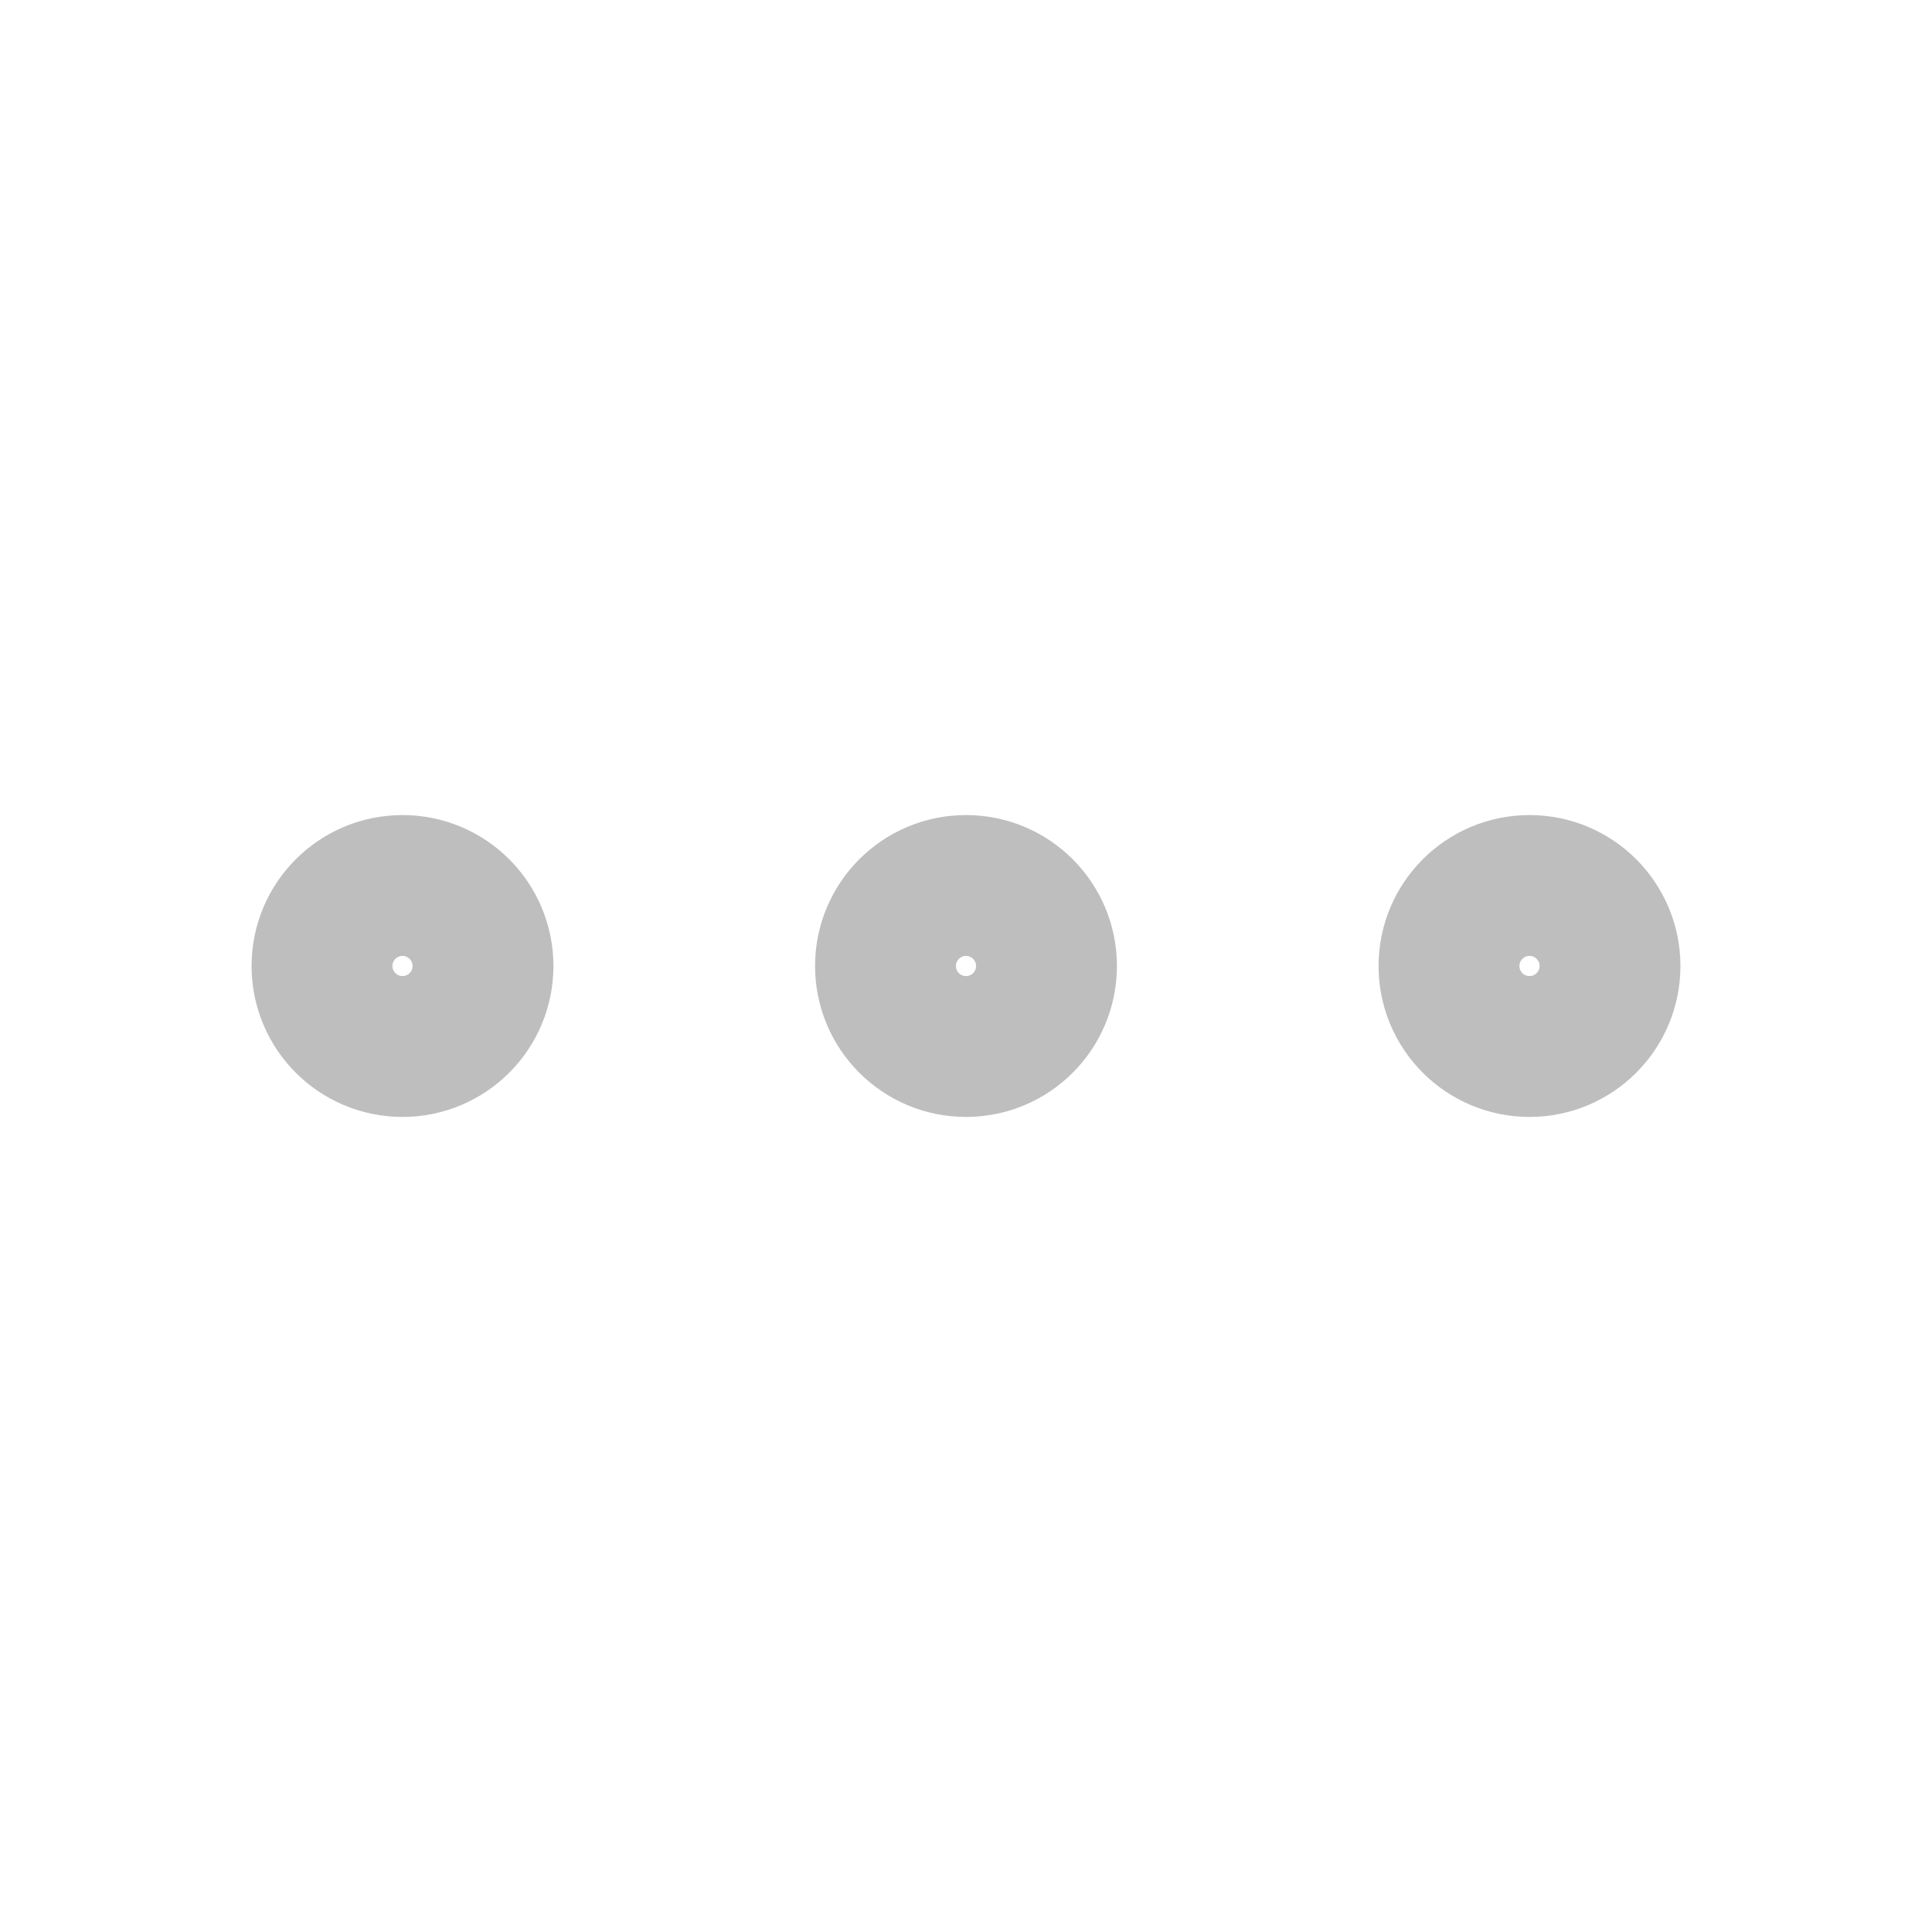
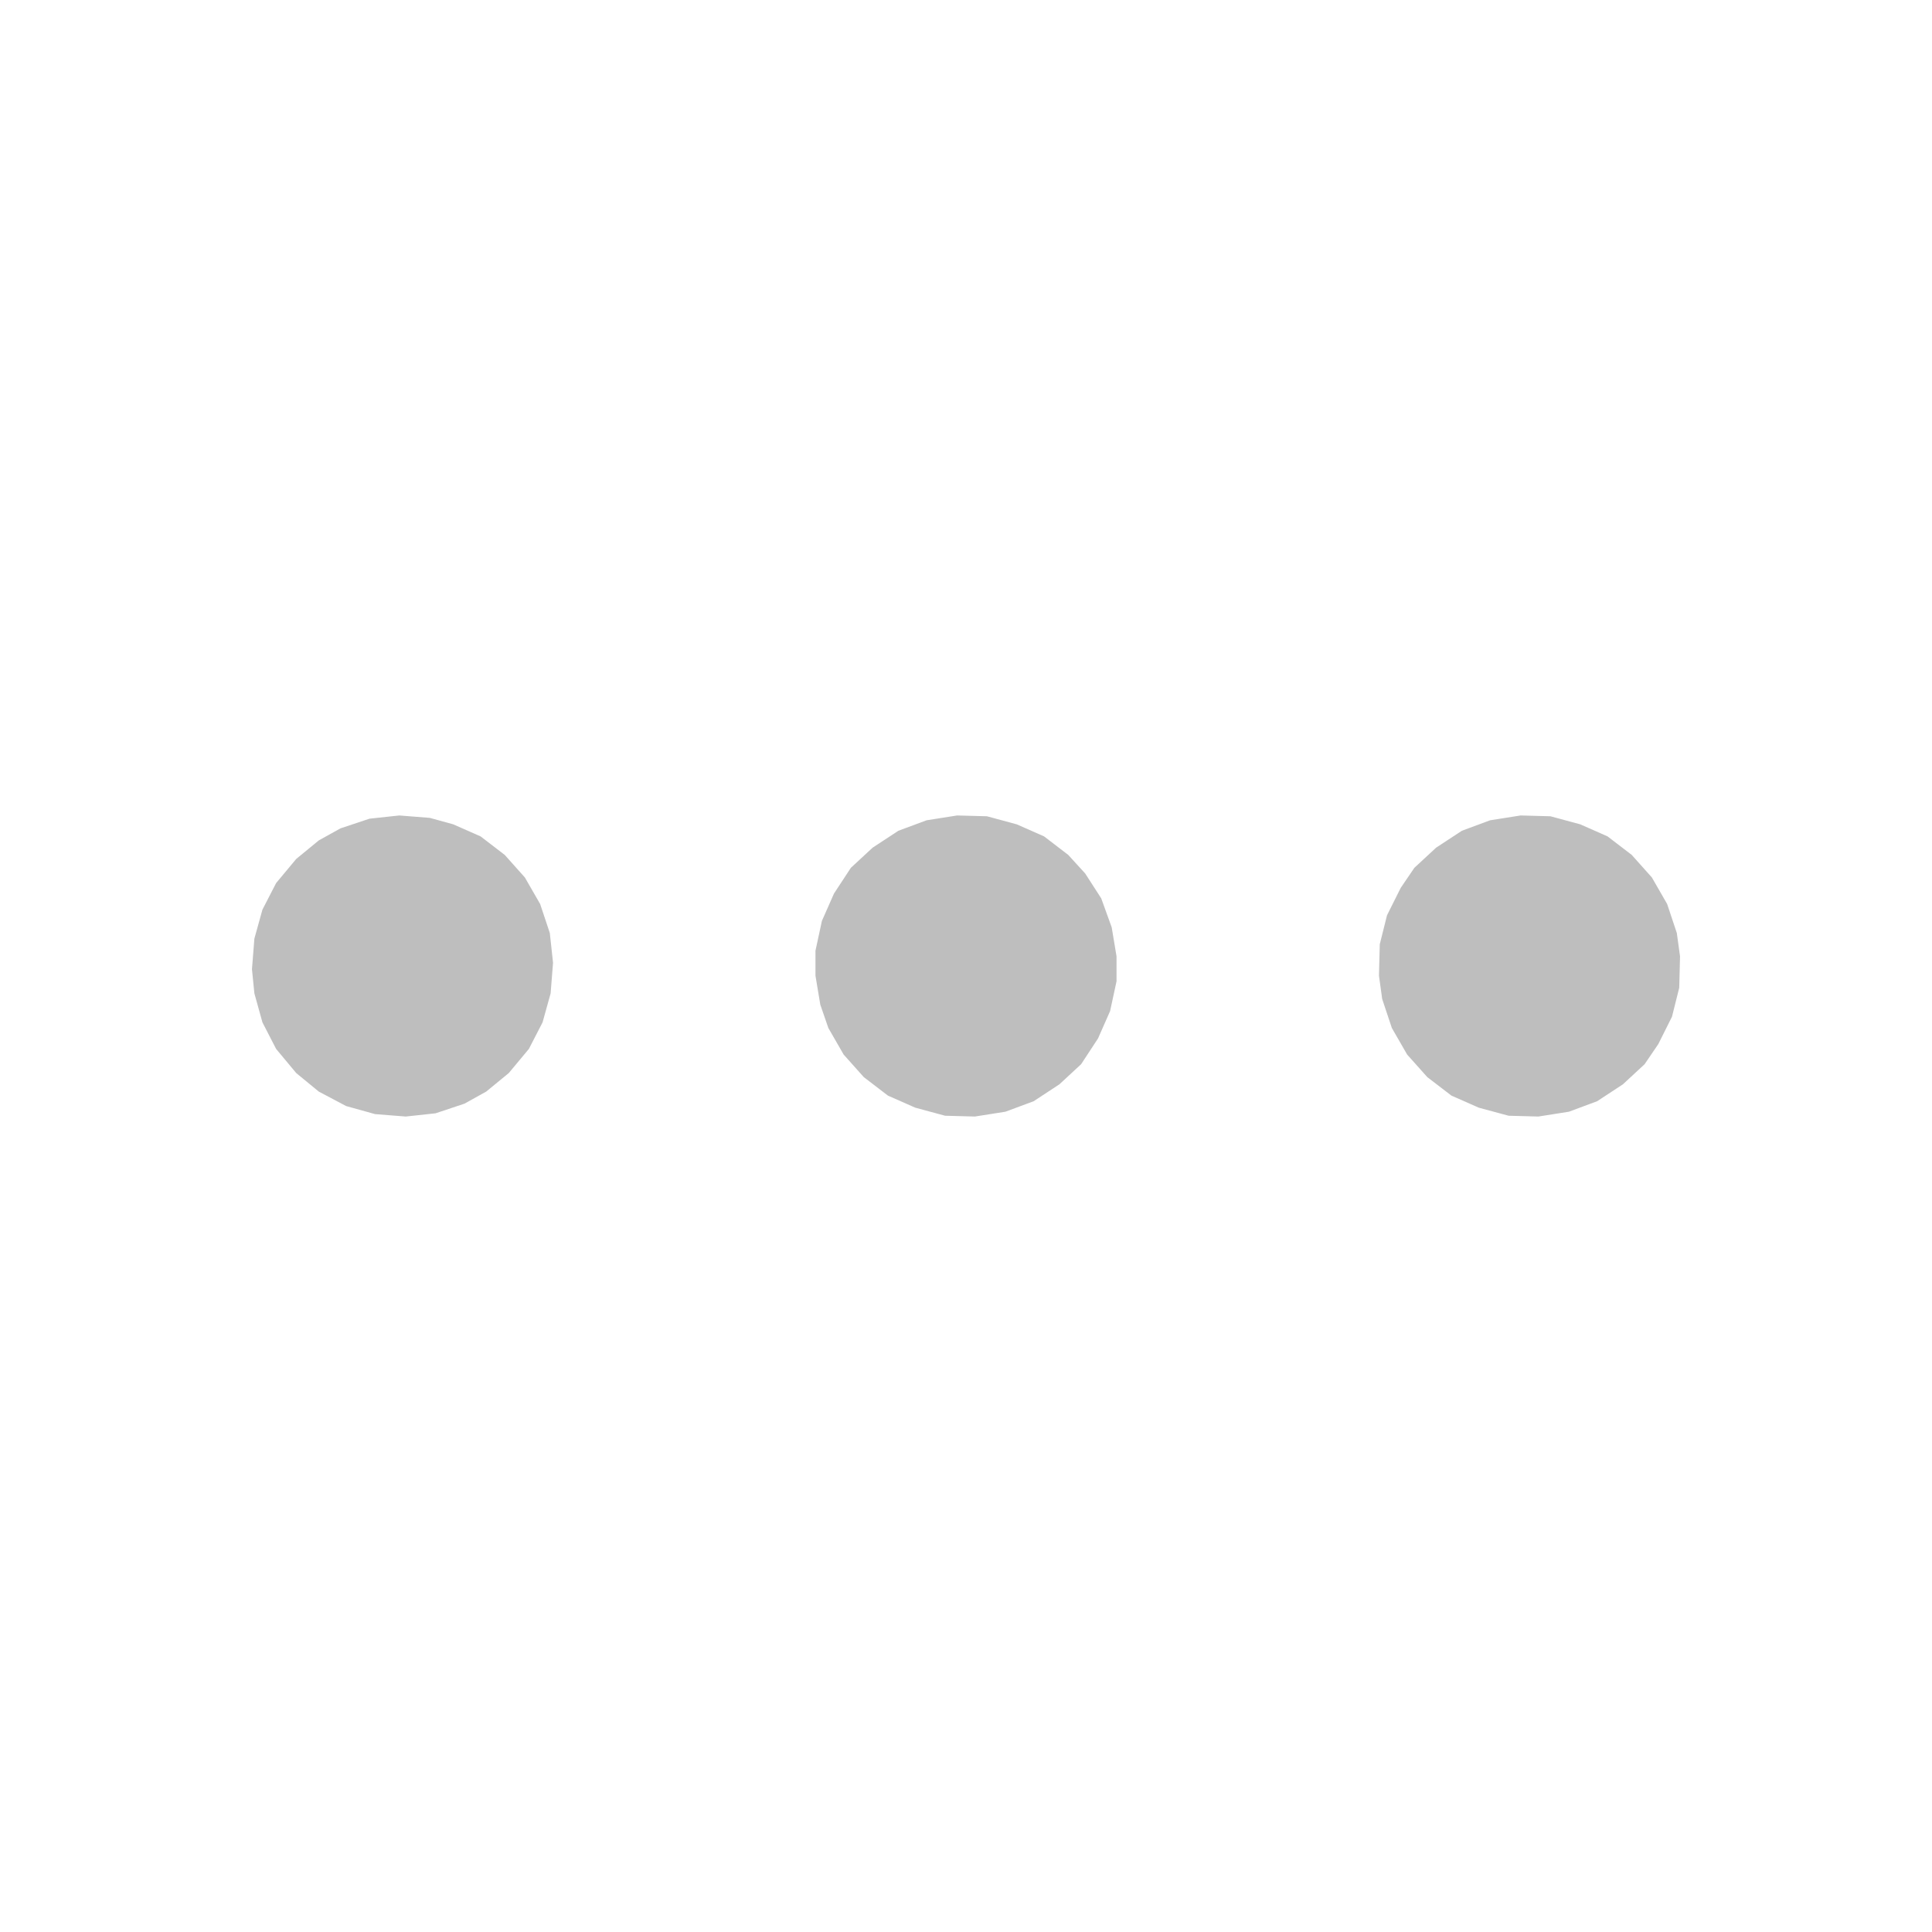
<svg xmlns="http://www.w3.org/2000/svg" width="24" height="24" viewBox="0 0 24 24">
-   <g fill="none" stroke="#bebebe" stroke-width="1.75" stroke-linecap="round" stroke-linejoin="round">
-     <circle cx="5" cy="12" r="1" />
-     <circle cx="12" cy="12" r="1" />
-     <circle cx="19" cy="12" r="1" />
-   </g>
+   <path fill="#bebebe" fill-rule="evenodd" d="M3.13 12.04L3.16 12.34 3.26 12.70 3.43 13.03 3.68 13.33 3.96 13.56 4.30 13.74 4.66 13.84 5.04 13.87 5.41 13.83 5.77 13.71 6.04 13.56 6.32 13.33 6.57 13.03 6.74 12.70 6.84 12.34 6.87 11.96 6.83 11.59 6.71 11.23 6.52 10.90 6.27 10.62 5.97 10.39 5.63 10.24 5.34 10.16 4.96 10.13 4.59 10.17 4.23 10.29 3.96 10.44 3.68 10.67 3.43 10.97 3.26 11.30 3.16 11.66ZM10.13 12.12L10.19 12.48 10.29 12.77 10.48 13.10 10.73 13.38 11.03 13.61 11.37 13.76 11.74 13.86 12.11 13.87 12.49 13.81 12.84 13.68 13.16 13.47 13.43 13.22 13.64 12.90 13.79 12.56 13.87 12.19 13.87 11.88 13.81 11.52 13.68 11.16 13.48 10.85 13.27 10.62 12.97 10.39 12.63 10.24 12.26 10.14 11.89 10.13 11.51 10.19 11.16 10.32 10.84 10.53 10.57 10.78 10.36 11.10 10.21 11.44 10.13 11.81ZM17.13 12.12L17.17 12.41 17.29 12.77 17.48 13.10 17.73 13.38 18.03 13.61 18.37 13.76 18.74 13.86 19.11 13.87 19.49 13.81 19.84 13.68 20.16 13.47 20.43 13.22 20.60 12.97 20.77 12.63 20.86 12.27 20.87 11.88 20.83 11.59 20.71 11.23 20.52 10.90 20.27 10.62 19.97 10.39 19.63 10.24 19.26 10.14 18.89 10.13 18.51 10.19 18.16 10.32 17.84 10.53 17.57 10.78 17.40 11.03 17.23 11.37 17.14 11.73Z" />
</svg>
